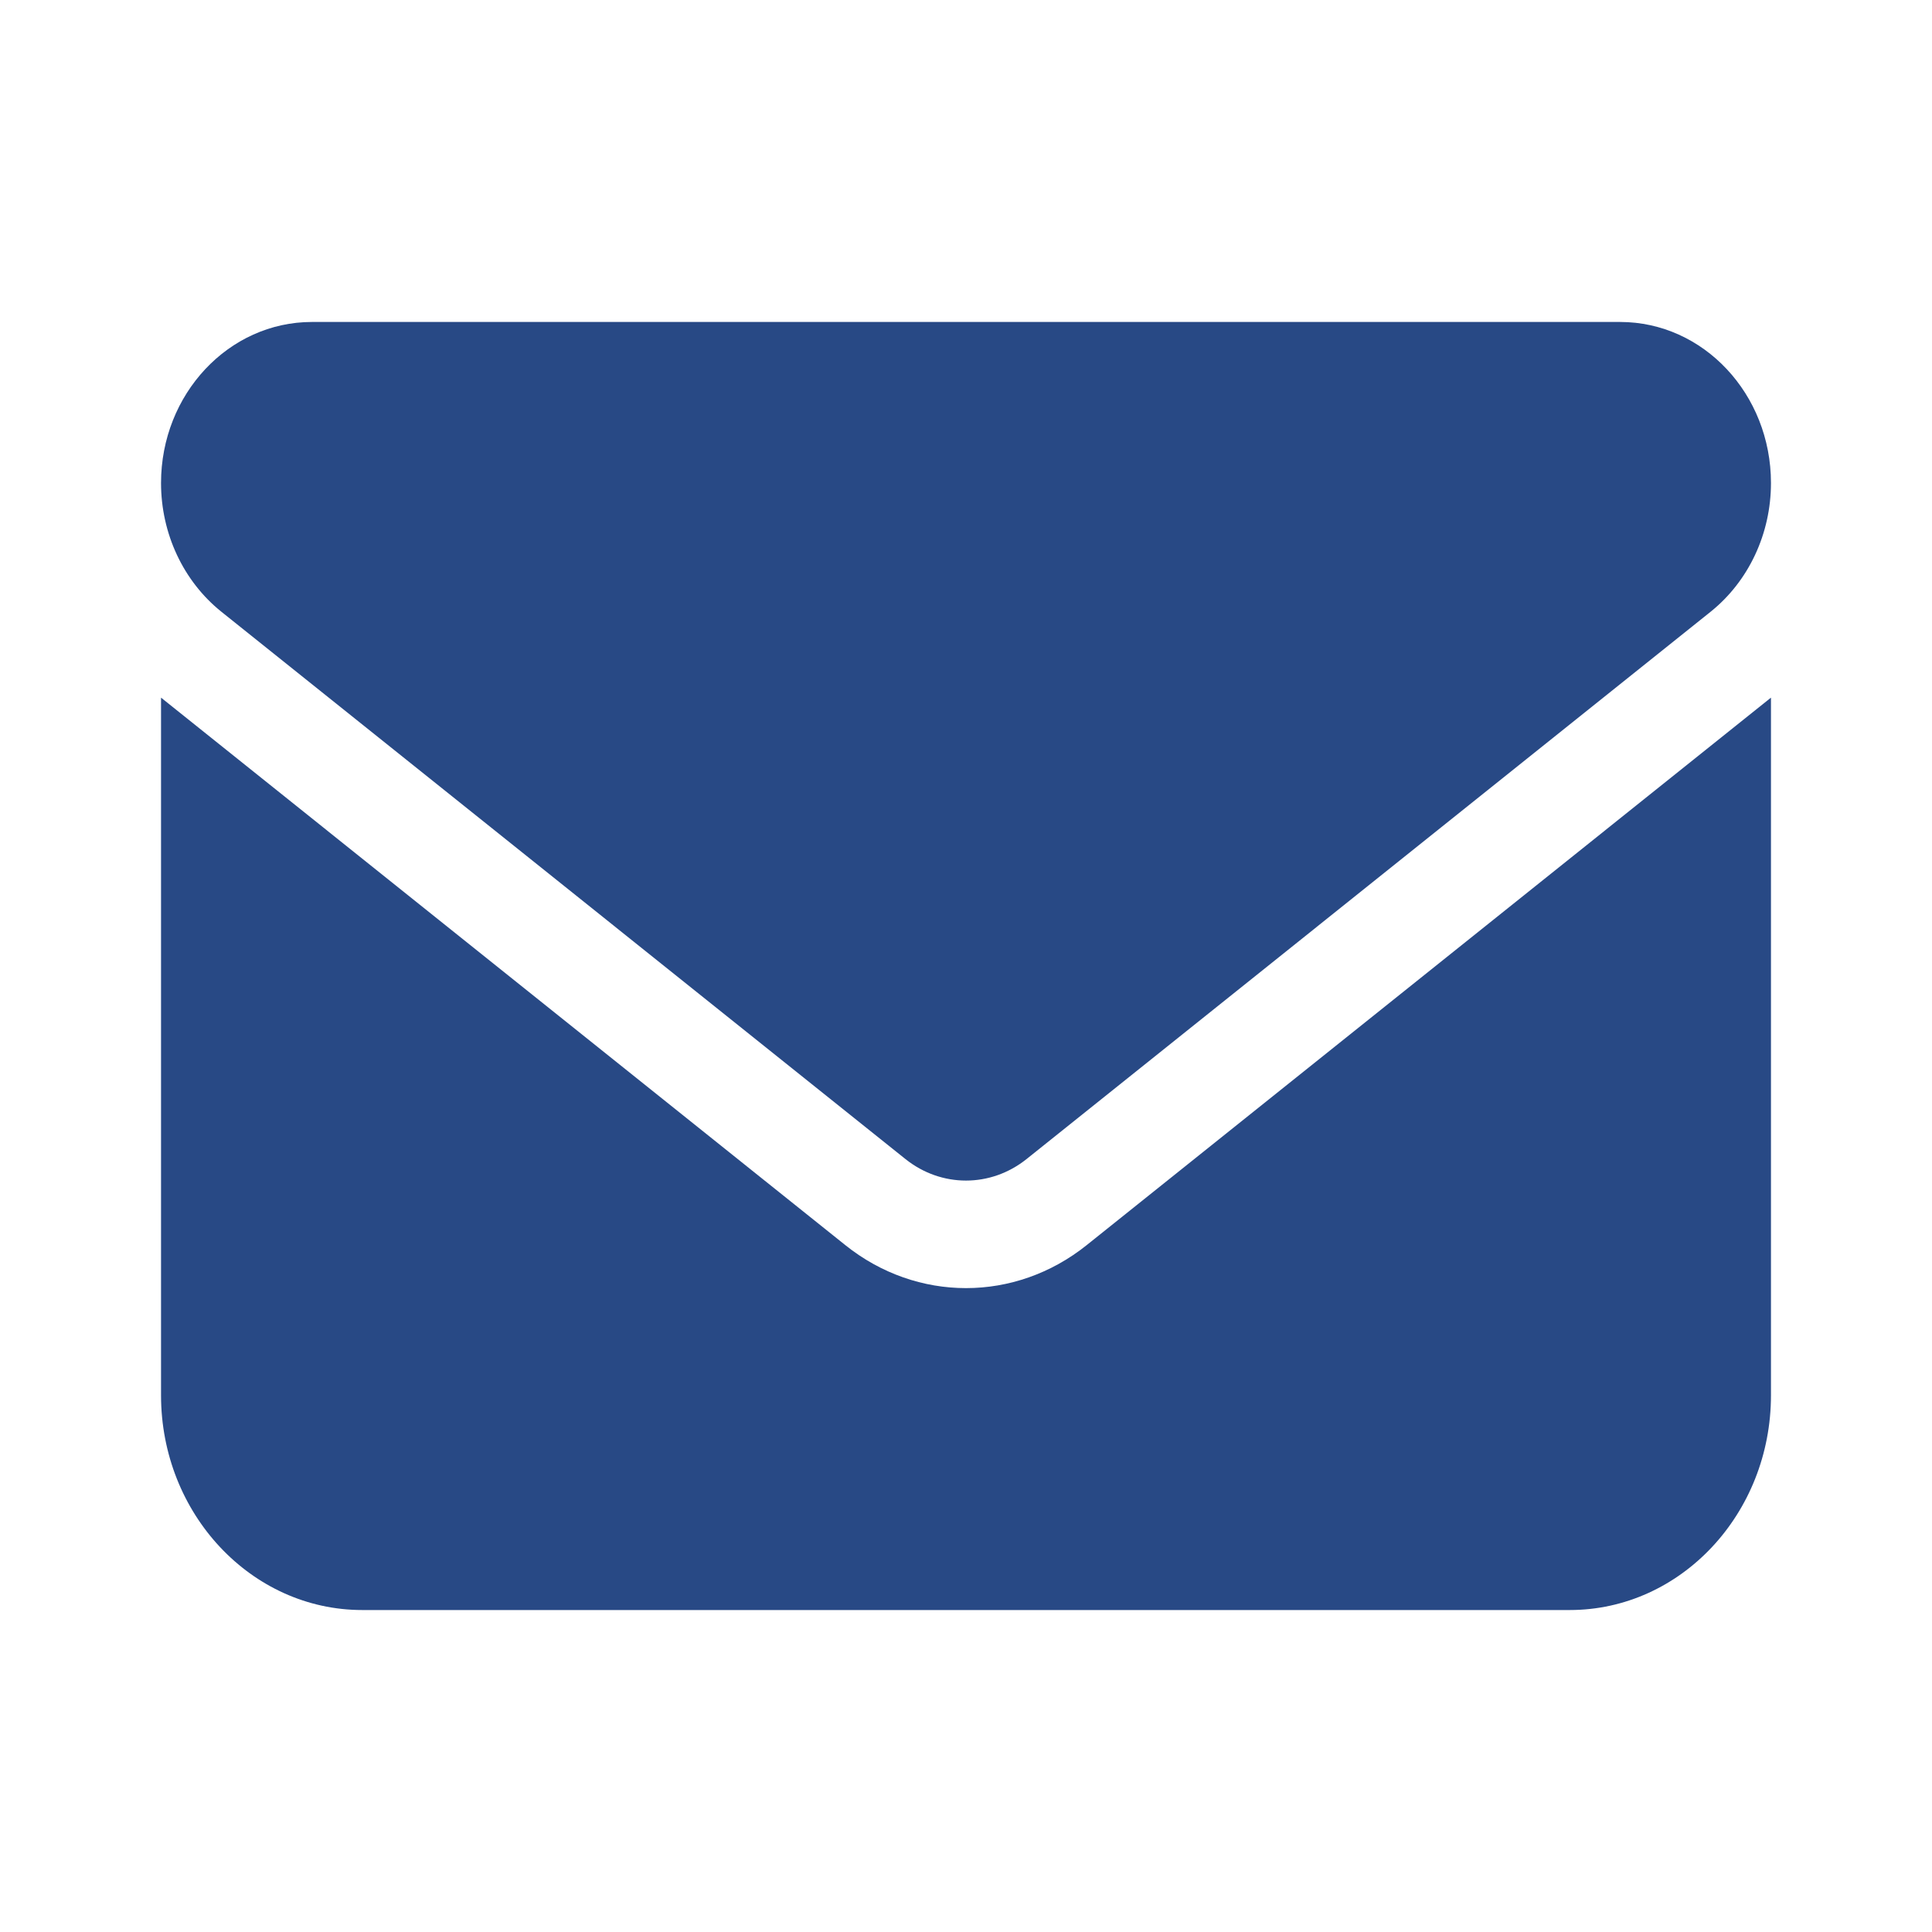
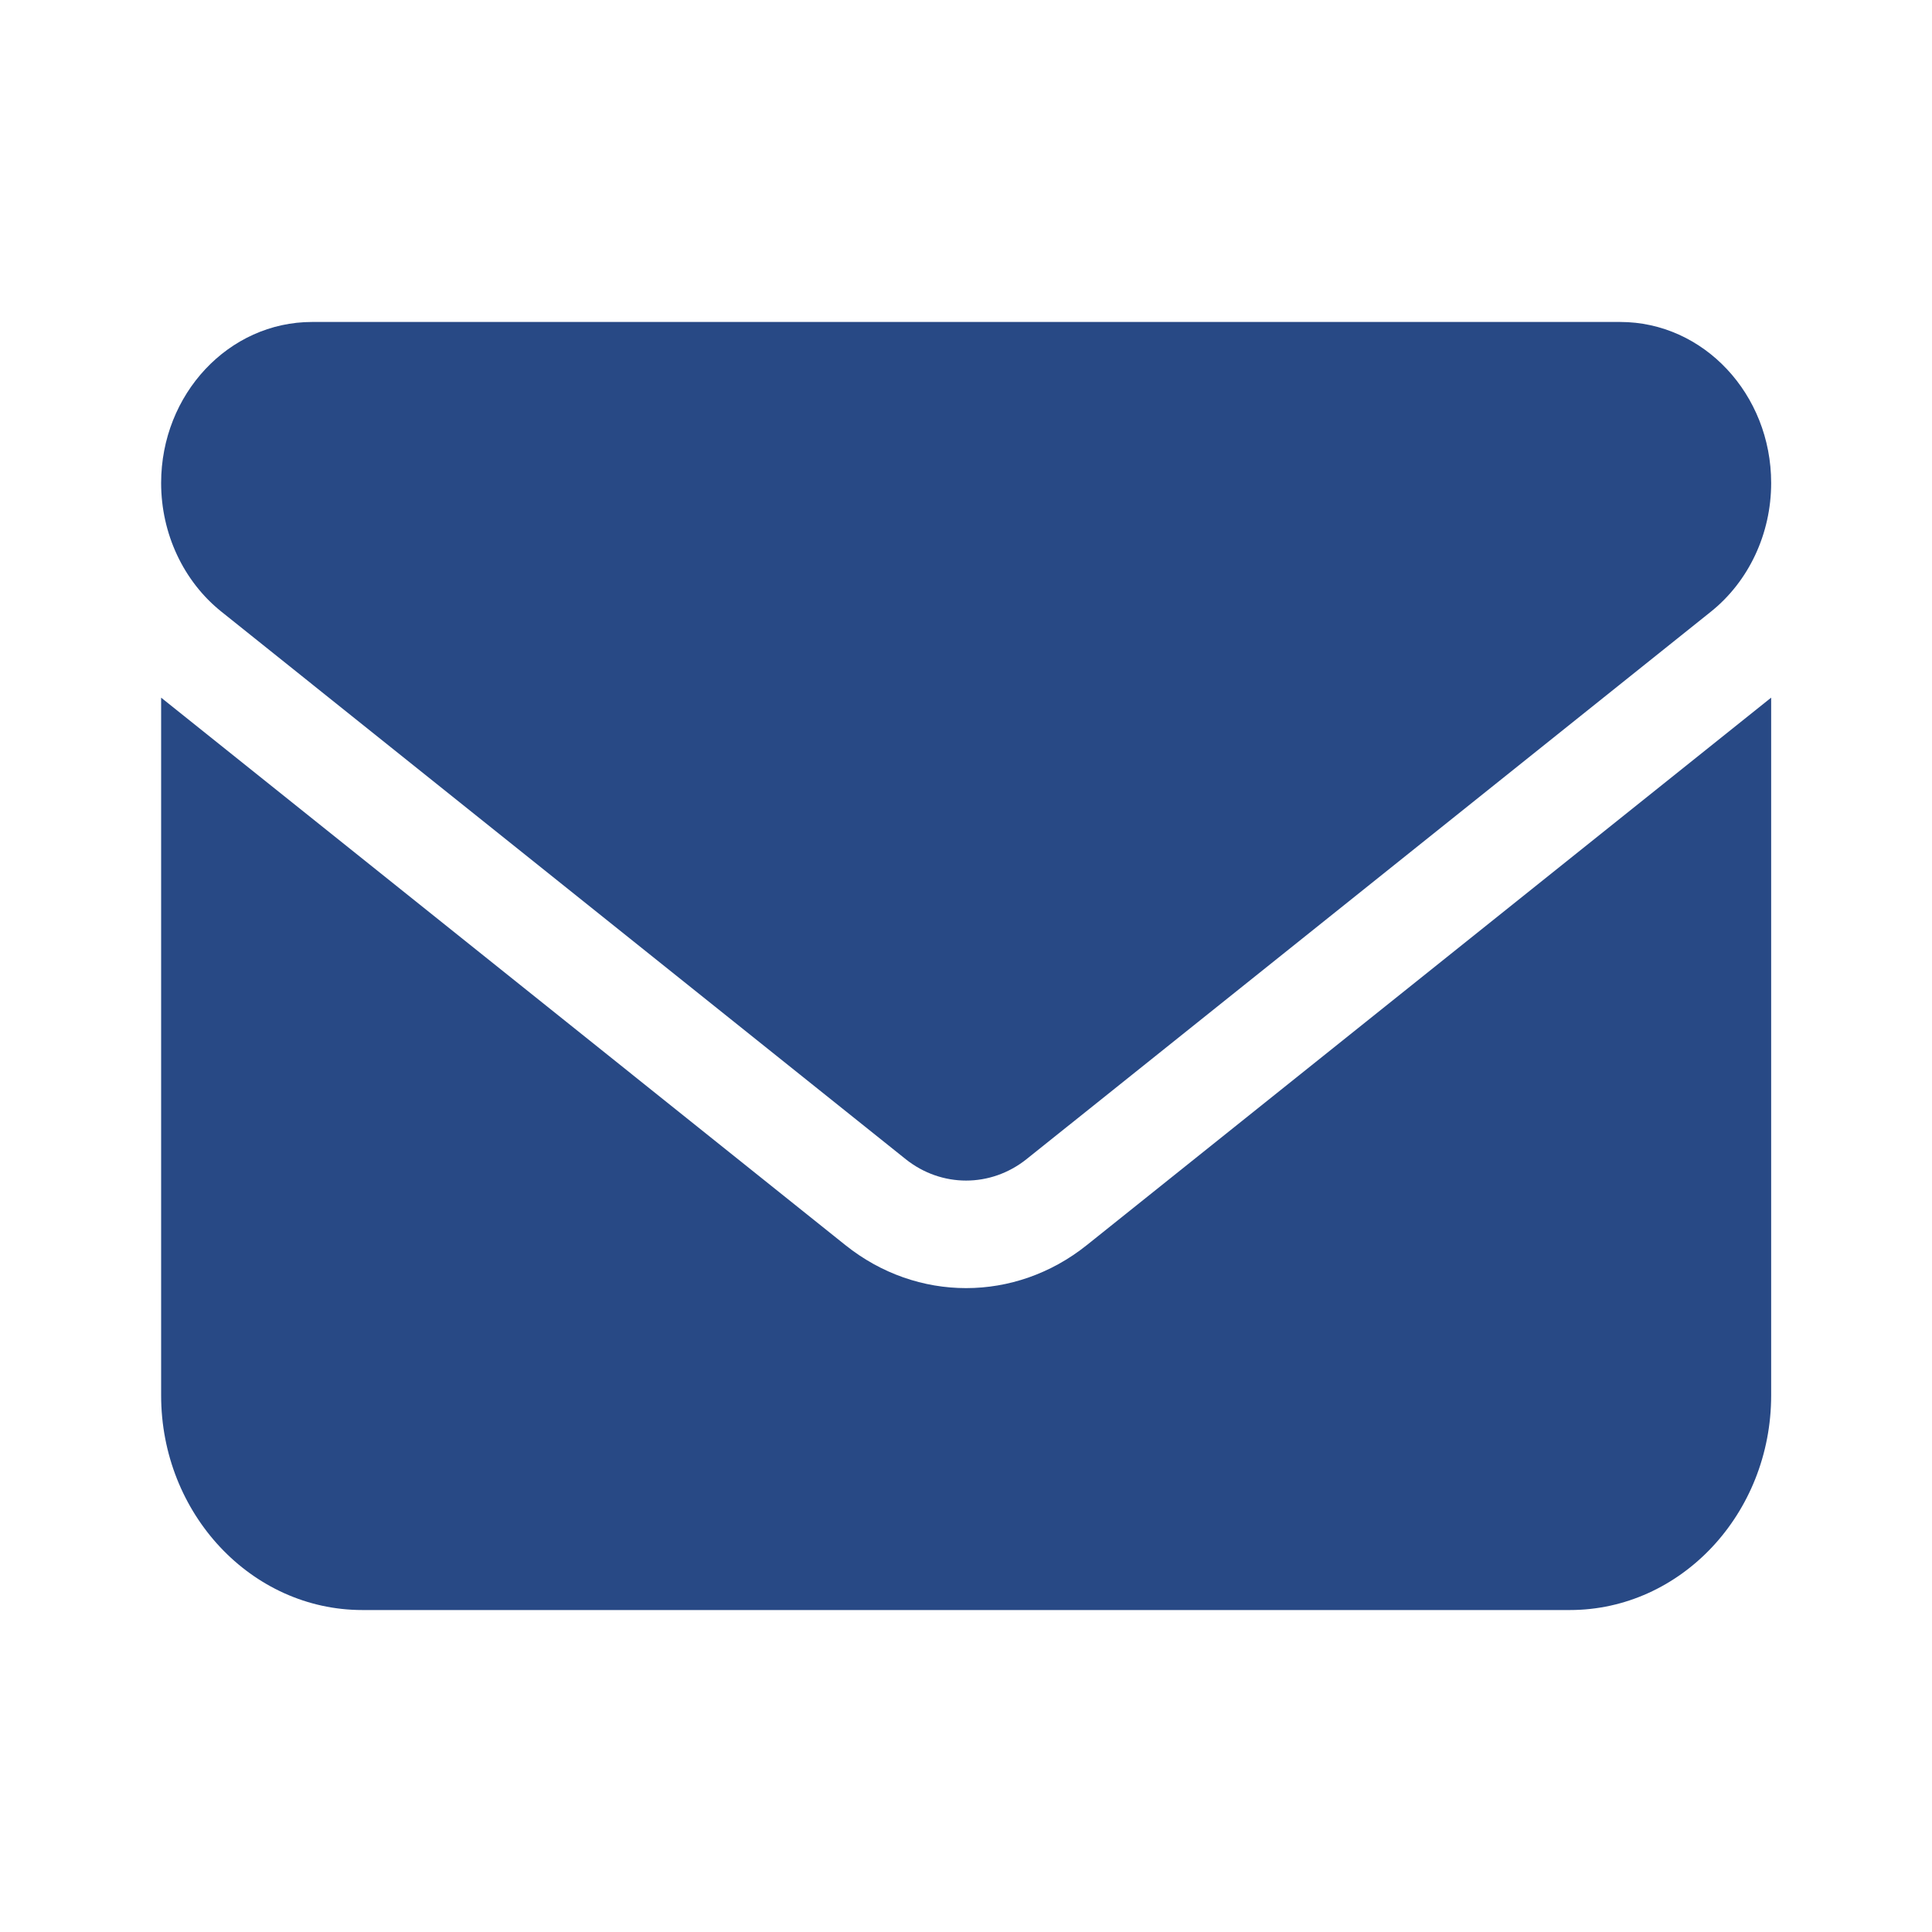
<svg xmlns="http://www.w3.org/2000/svg" width="20" height="20" viewBox="0 0 20 20" fill="none">
-   <path d="M3.229 3.333C2.367 3.333 1.667 4.08 1.667 5C1.667 5.524 1.898 6.017 2.292 6.333L9.375 12C9.746 12.295 10.254 12.295 10.625 12L17.708 6.333C18.102 6.017 18.333 5.524 18.333 5C18.333 4.08 17.634 3.333 16.771 3.333H3.229ZM1.667 7.222V14.444C1.667 15.67 2.601 16.667 3.75 16.667H16.25C17.399 16.667 18.333 15.67 18.333 14.444V7.222L11.25 12.889C10.508 13.483 9.492 13.483 8.75 12.889L1.667 7.222Z" fill="#284985" />
+   <path d="M3.23 3.333C2.368 3.333 1.668 4.08 1.668 5C1.668 5.524 1.899 6.018 2.293 6.333L9.376 12C9.747 12.295 10.255 12.295 10.626 12L17.71 6.333C18.104 6.018 18.335 5.524 18.335 5C18.335 4.08 17.635 3.333 16.772 3.333H3.23ZM1.668 7.222V14.445C1.668 15.67 2.602 16.667 3.751 16.667H16.251C17.4 16.667 18.335 15.67 18.335 14.445V7.222L11.251 12.889C10.509 13.483 9.493 13.483 8.751 12.889L1.668 7.222Z" fill="#284985" />
</svg>
